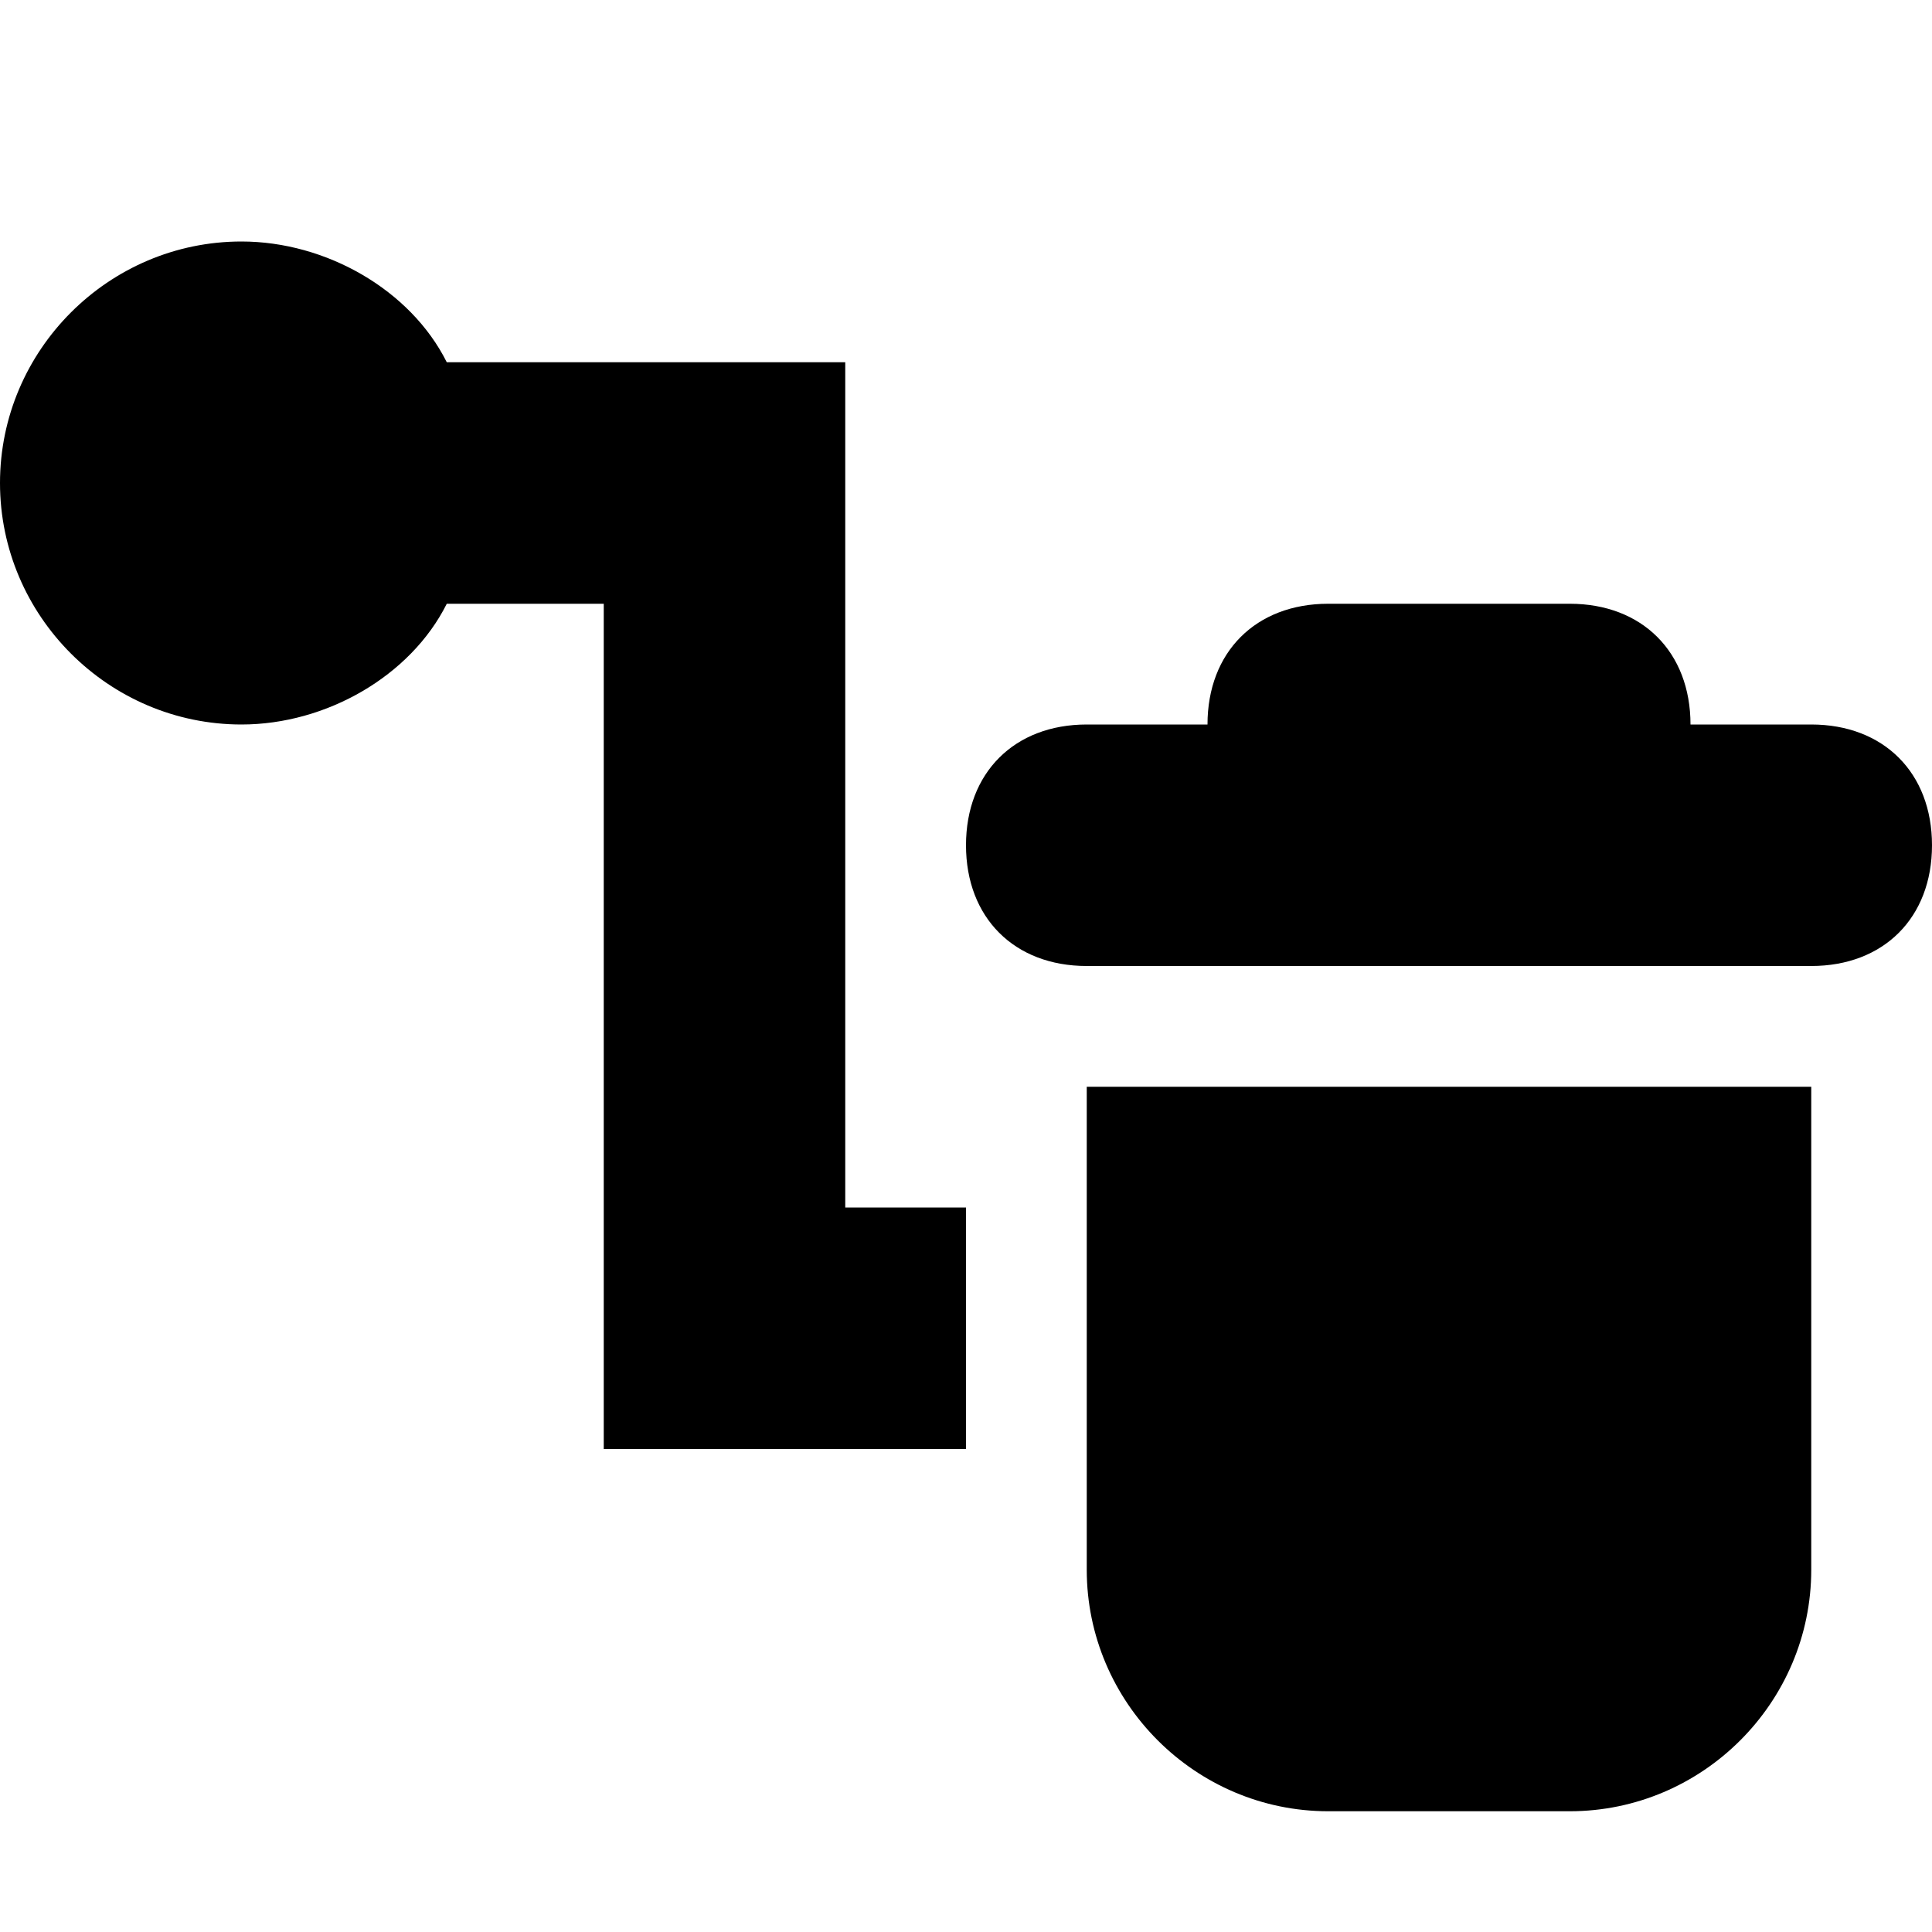
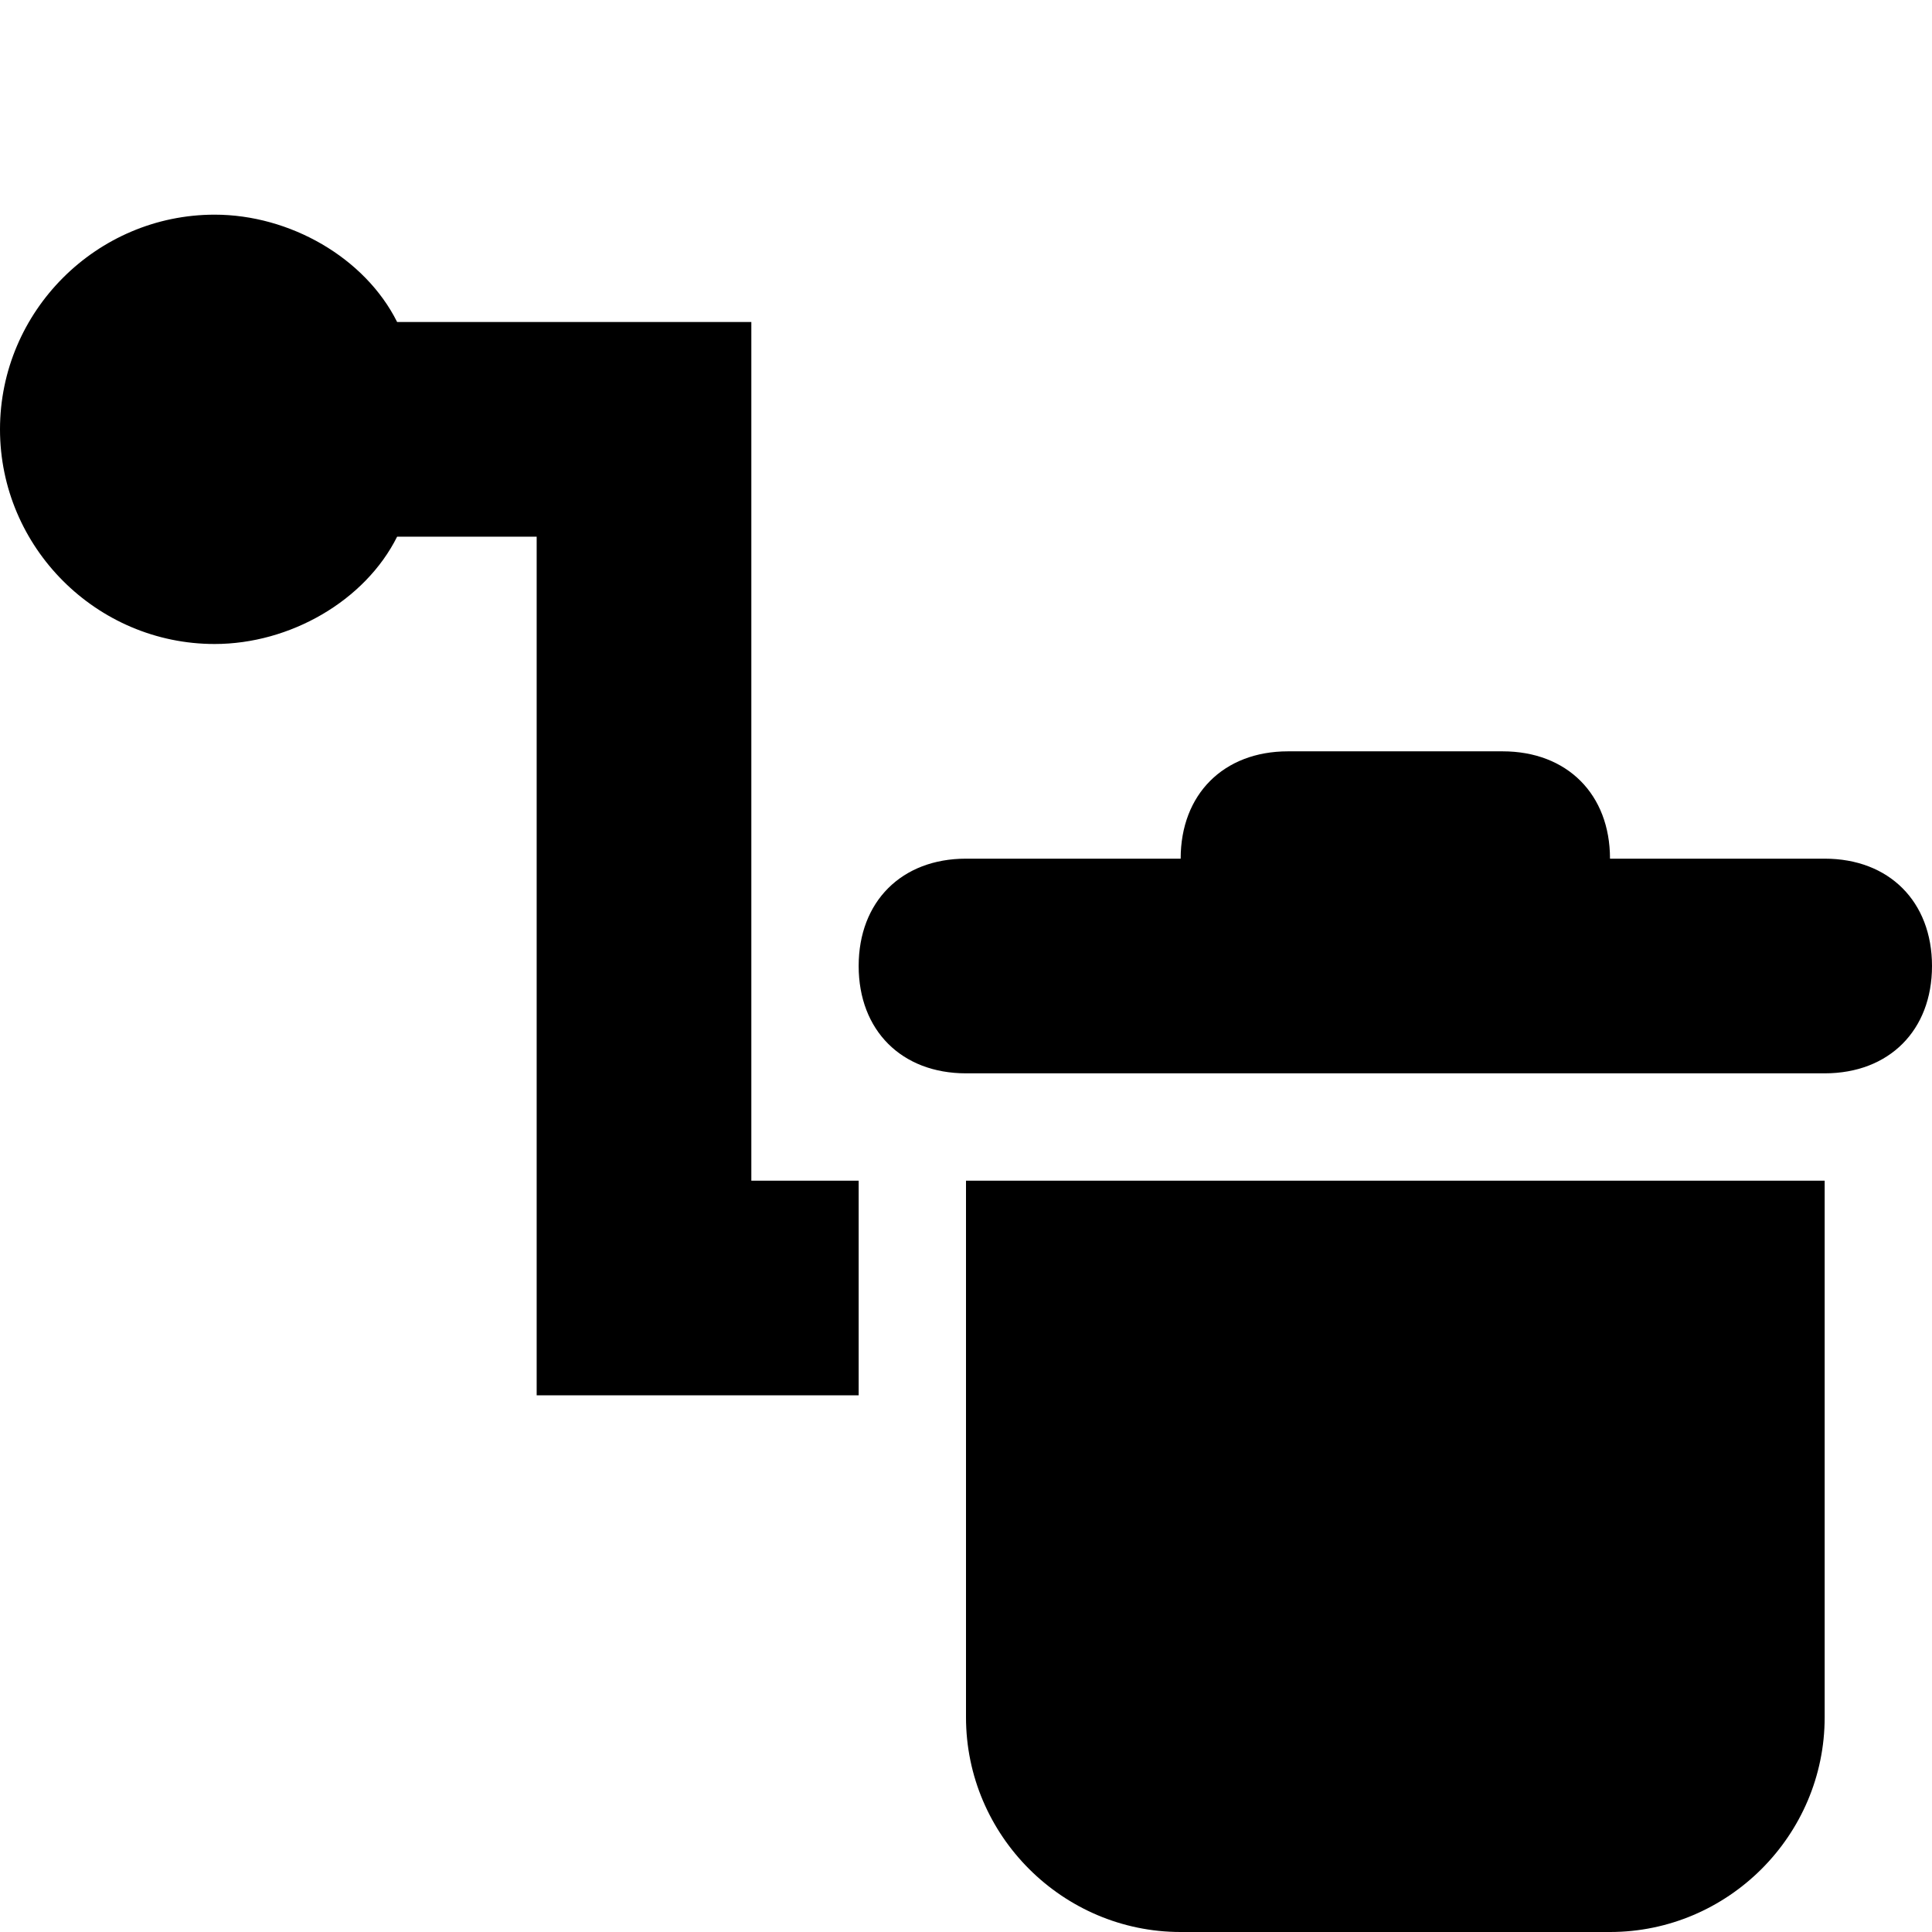
- <svg xmlns="http://www.w3.org/2000/svg" version="1.1" id="_x31_" x="0px" y="0px" viewBox="0 0 16 16" style="enable-background:new 0 0 16 16;" xml:space="preserve">
+ <svg xmlns="http://www.w3.org/2000/svg" version="1.1" id="_x31_" x="0px" y="0px" viewBox="0 0 18 18" style="enable-background:new 0 0 18 18;" xml:space="preserve">
  <style type="text/css">
- 	.st0{}
+ 	.st0{fill-rule:evenodd;clip-rule:evenodd;}
</style>
-   <path id="_x34_" class="st0" d="M9,13c0,1.1,0.9,2,2,2h2c1.1,0,2-0.9,2-2V9H9V13z" fill="currentColor" />
-   <path id="_x33_" class="st0" d="M7,3H3.7C3.4,2.4,2.7,2,2,2C0.9,2,0,2.9,0,4s0.9,2,2,2c0.7,0,1.4-0.4,1.7-1H5v7h3v-2H7V3z" fill="currentColor" />
-   <path id="_x32_" class="st0" d="M15,6h-1c0-0.6-0.4-1-1-1h-2c-0.6,0-1,0.4-1,1H9C8.4,6,8,6.4,8,7s0.4,1,1,1h6c0.6,0,1-0.4,1-1  S15.6,6,15,6z" fill="currentColor" />
+   <path id="_x32_" class="st0" d="M17,10H9c-0.6,0-1-0.4-1-1c0-0.6,0.4-1,1-1h2c0-0.6,0.4-1,1-1h2c0.6,0,1,0.4,1,1h2c0.6,0,1,0.4,1,1  C18,9.6,17.6,10,17,10z M8,13H5V5H3.7C3.4,5.6,2.7,6,2,6C0.9,6,0,5.1,0,4s0.9-2,2-2c0.7,0,1.4,0.4,1.7,1H7v8h1V13z M17,16  c0,1.1-0.9,2-2,2h-4c-1.1,0-2-0.9-2-2v-5h8V16z" fill="currentColor" />
</svg>
